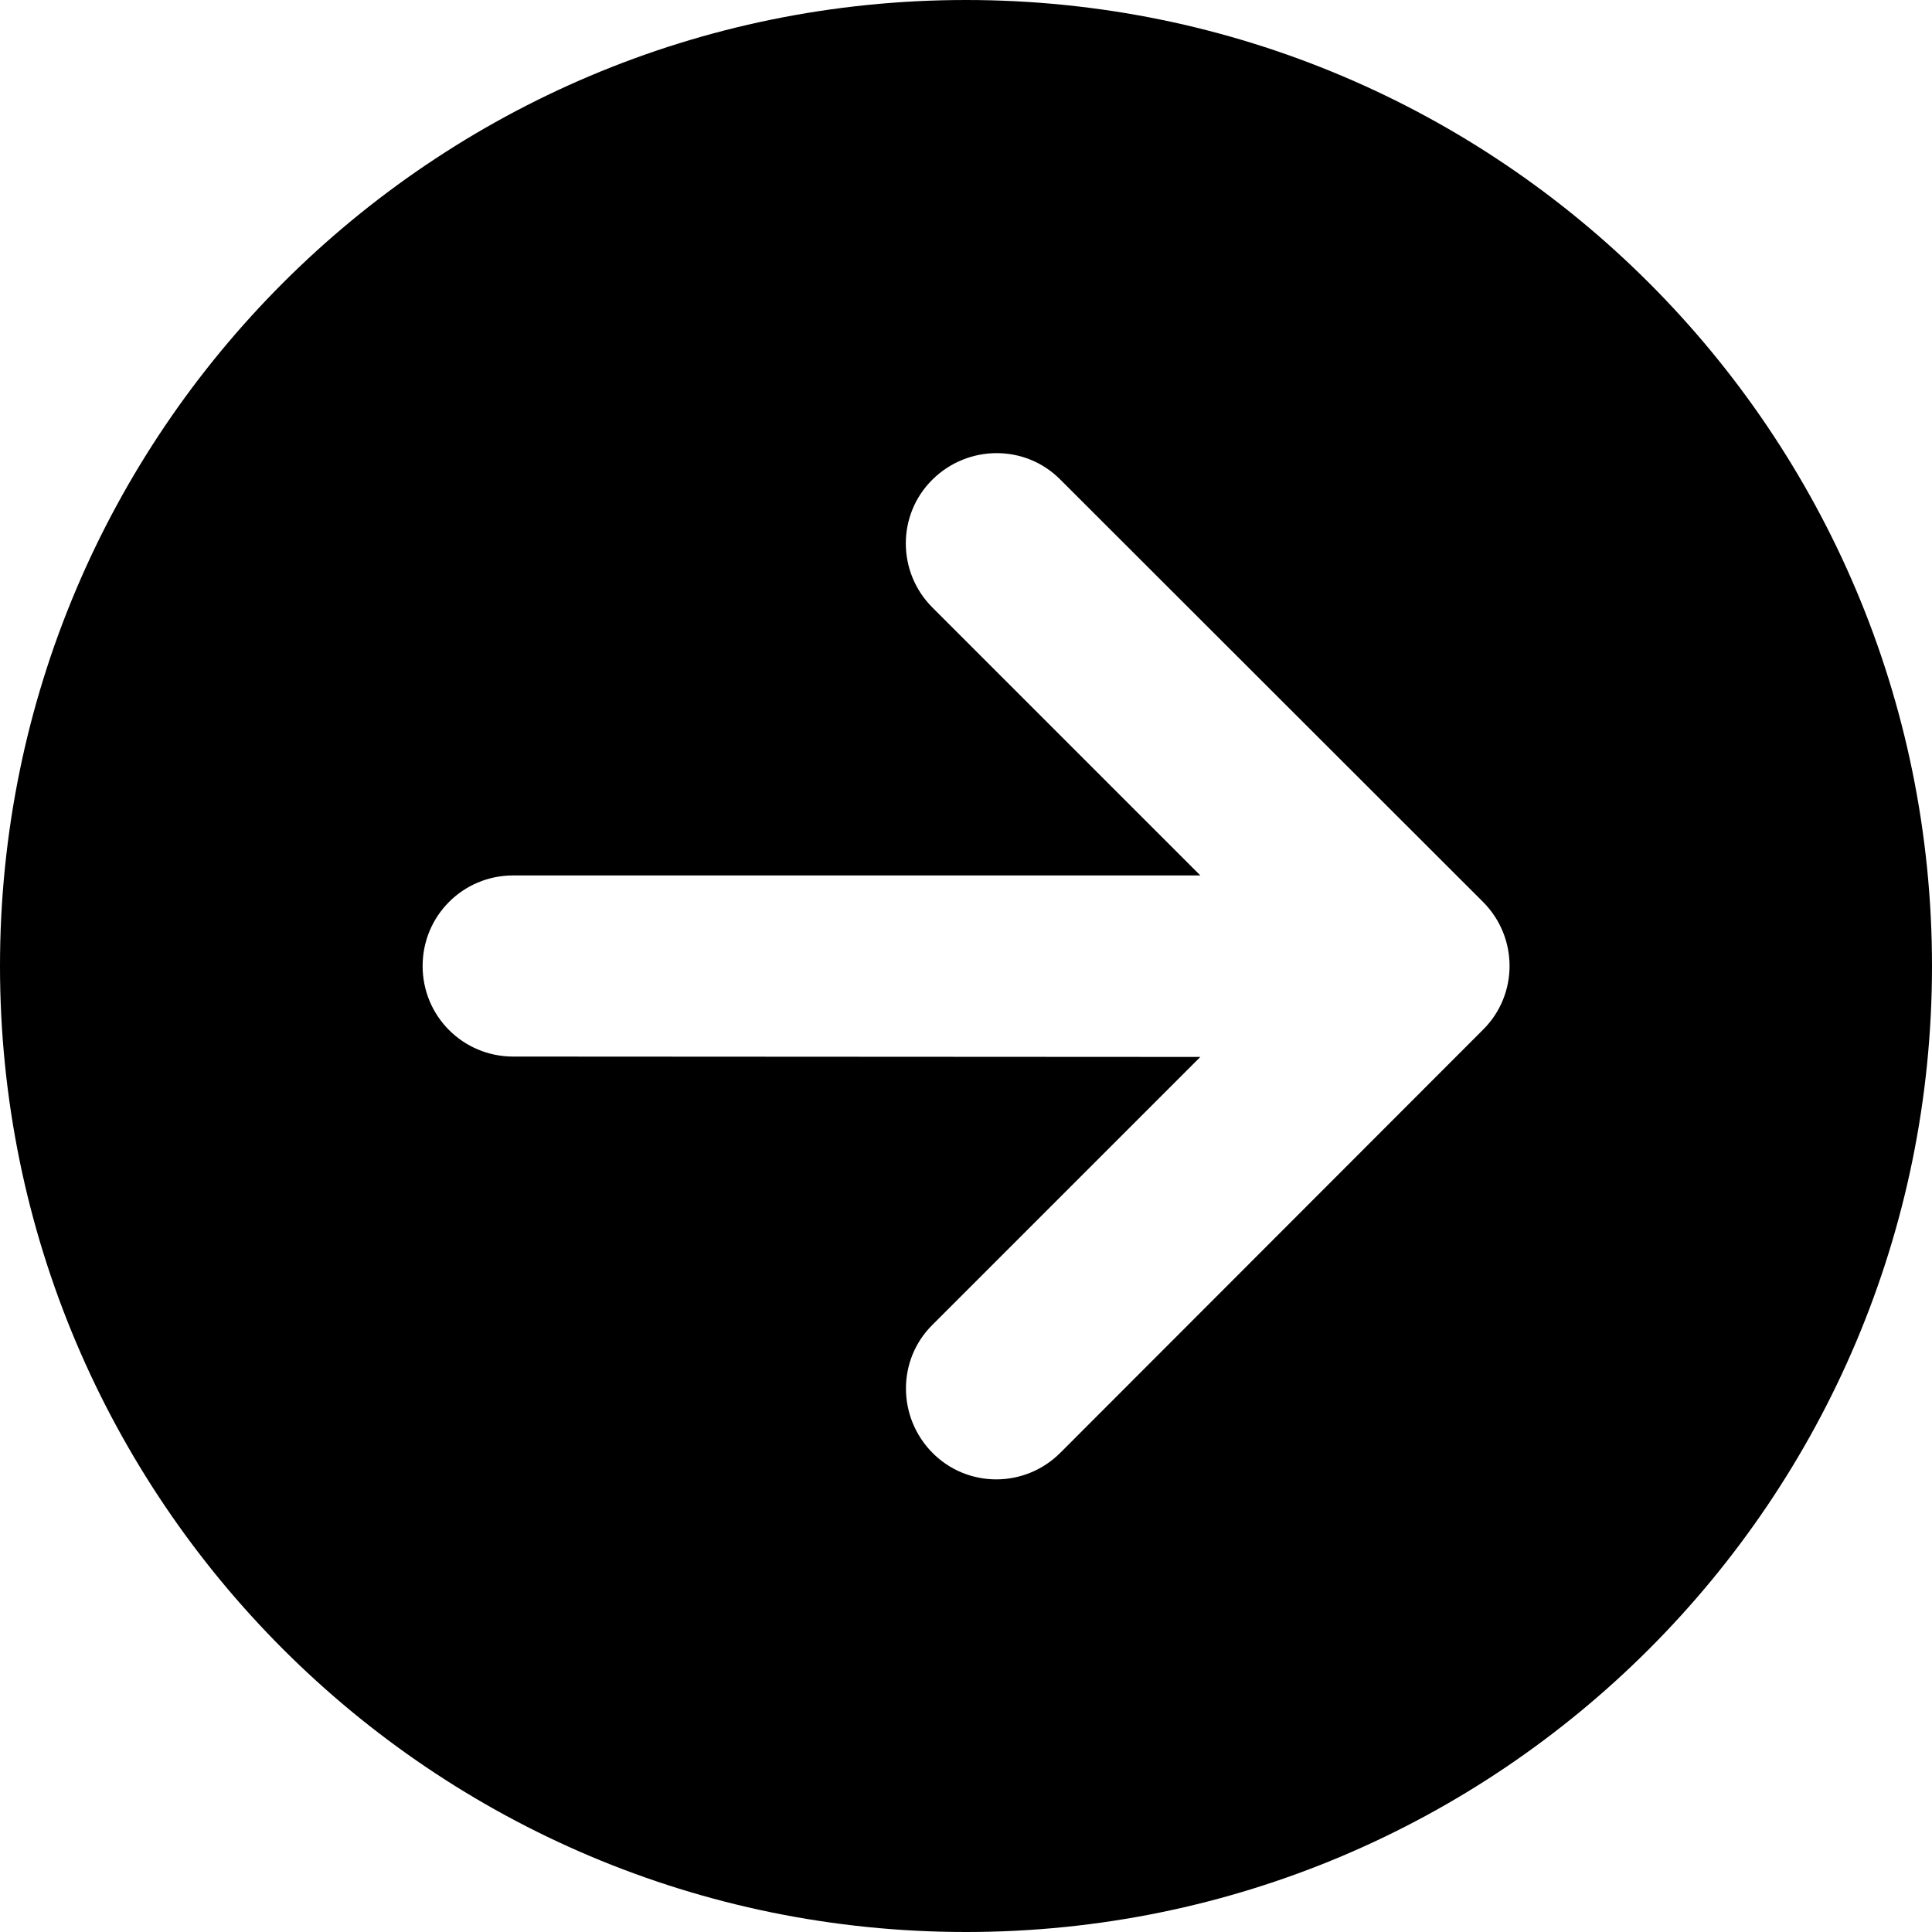
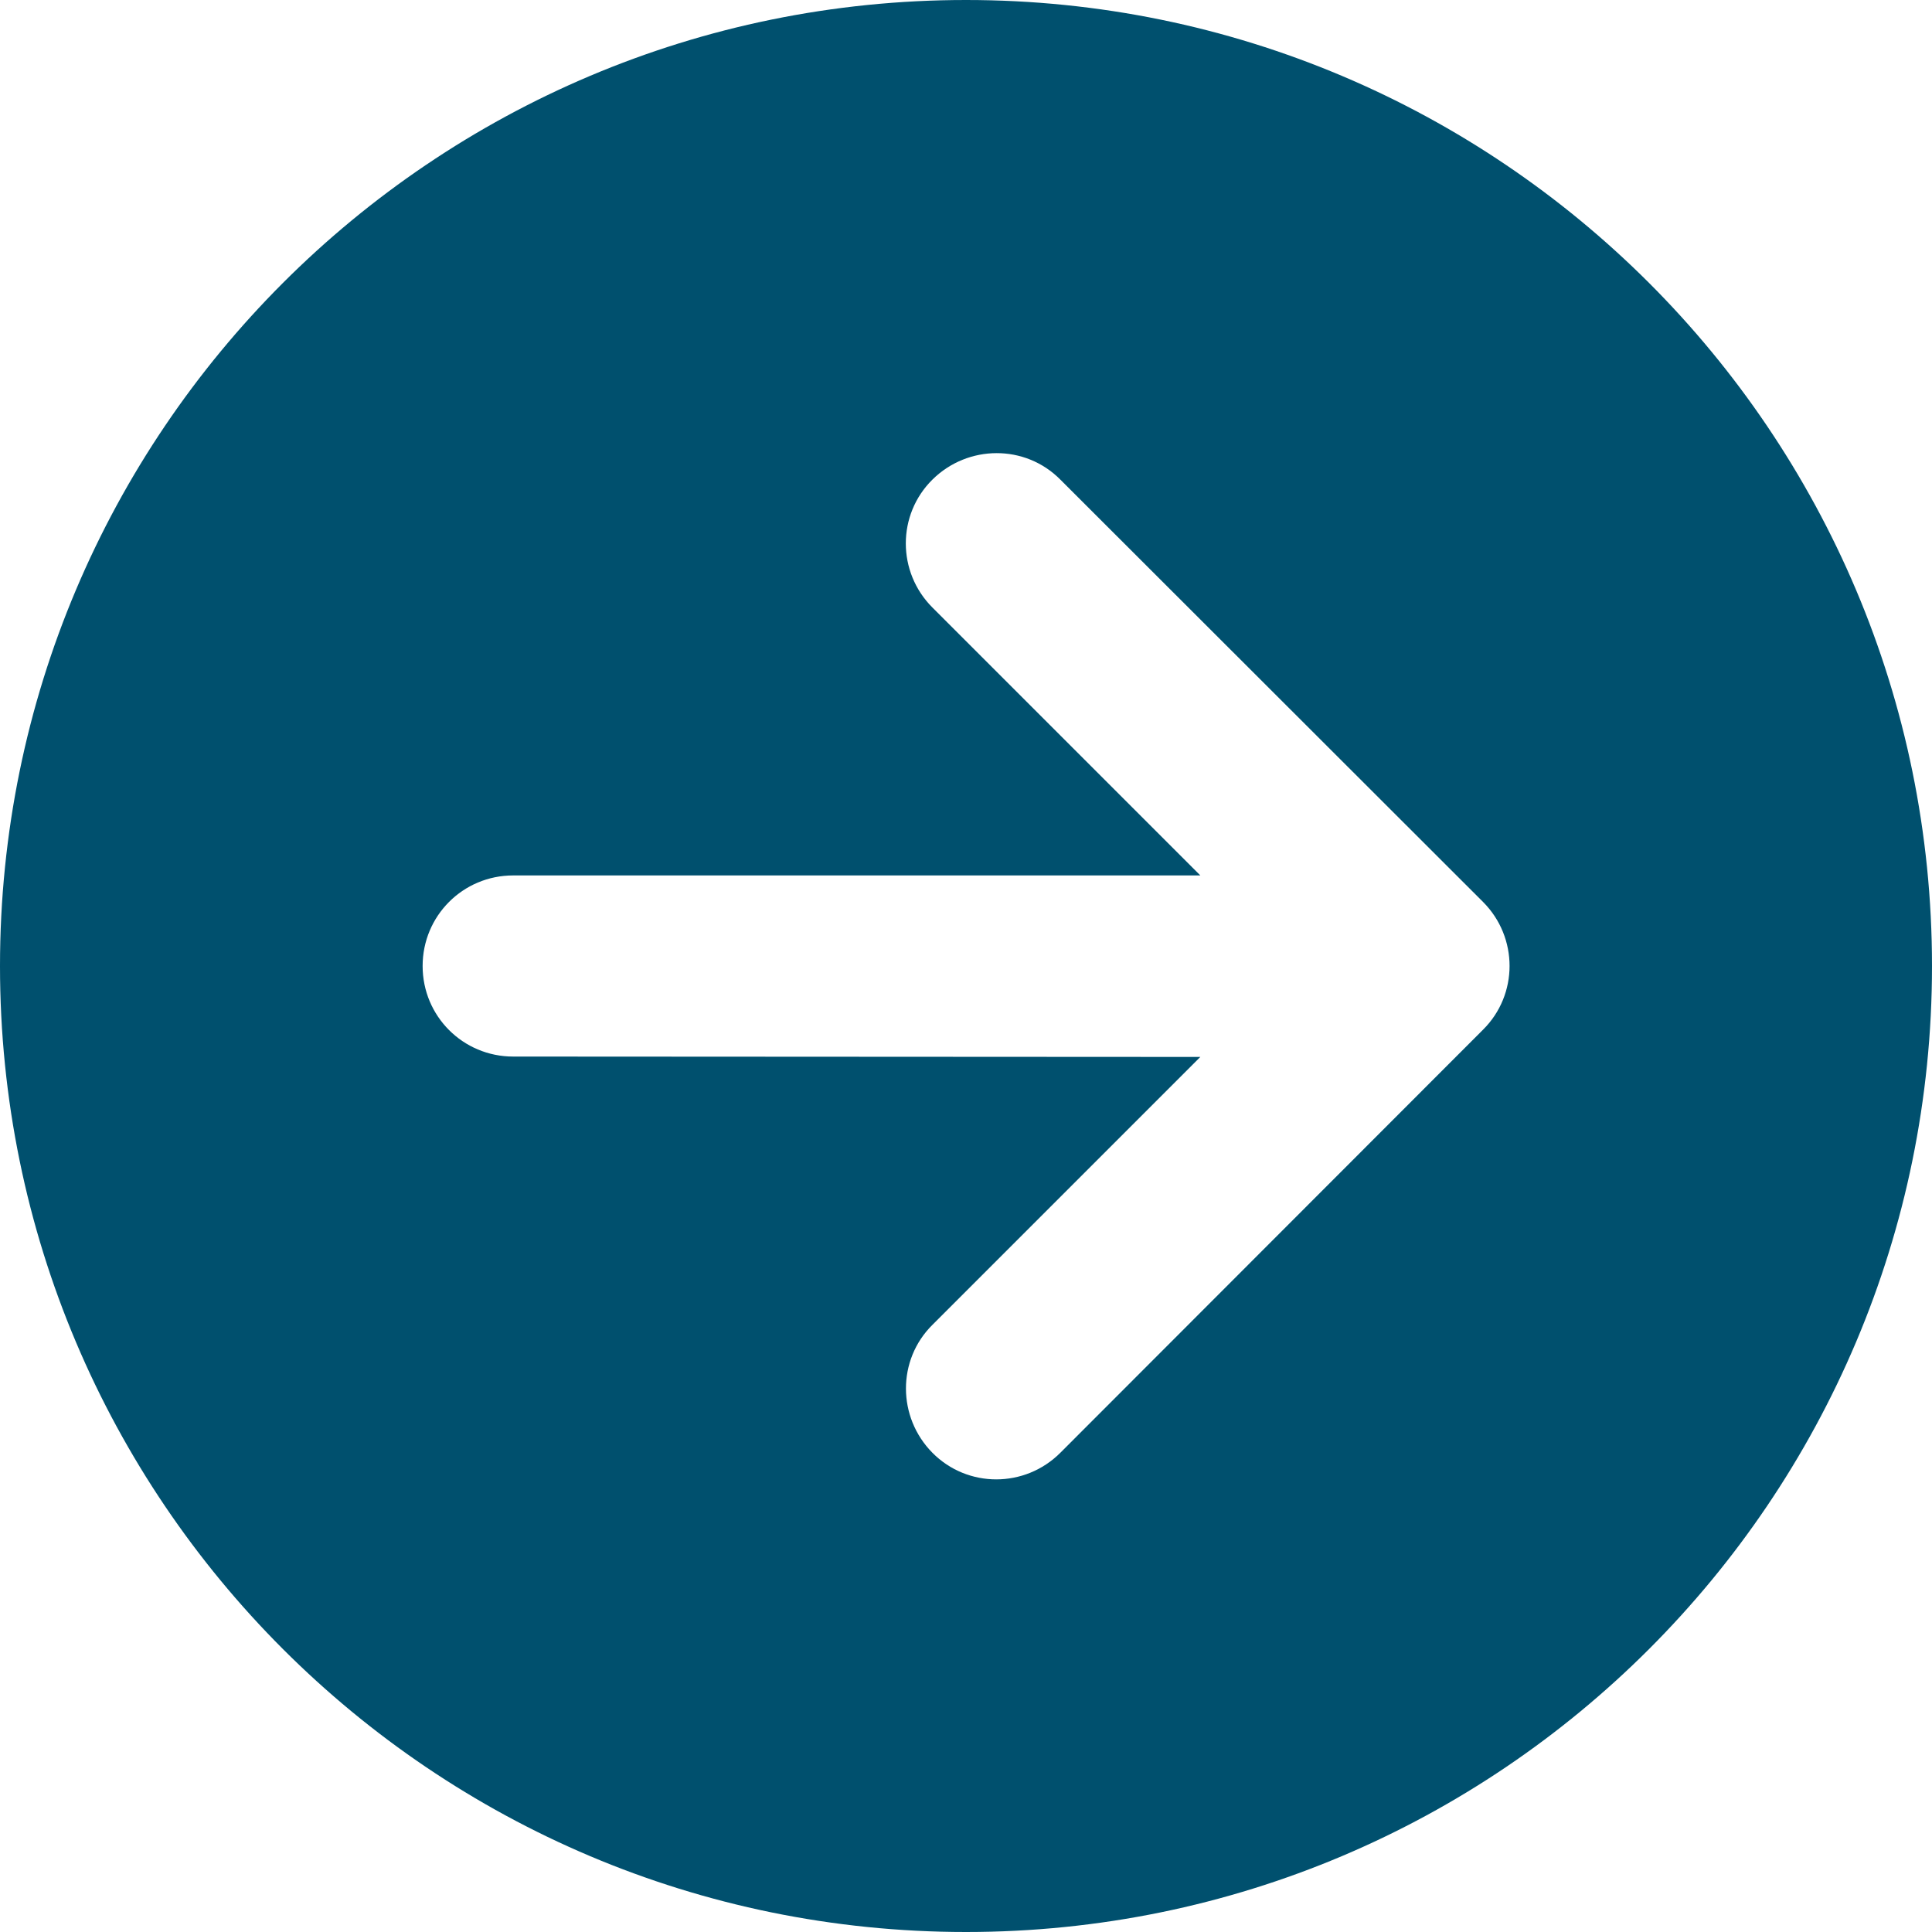
- <svg xmlns="http://www.w3.org/2000/svg" viewBox="0 0 512 512">
+ <svg xmlns="http://www.w3.org/2000/svg" viewBox="0 0 512 512" fill="#00506E">
  <path d="M0 256a256 256 0 1 0 512 0A256 256 0 1 0 0 256zM281 385c-9.4 9.4-24.6 9.4-33.9 0s-9.4-24.6 0-33.9l71-71L136 280c-13.3 0-24-10.7-24-24s10.7-24 24-24l182.1 0-71-71c-9.4-9.4-9.4-24.6 0-33.9s24.6-9.4 33.9 0L393 239c9.4 9.4 9.4 24.6 0 33.9L281 385z" />
</svg>
